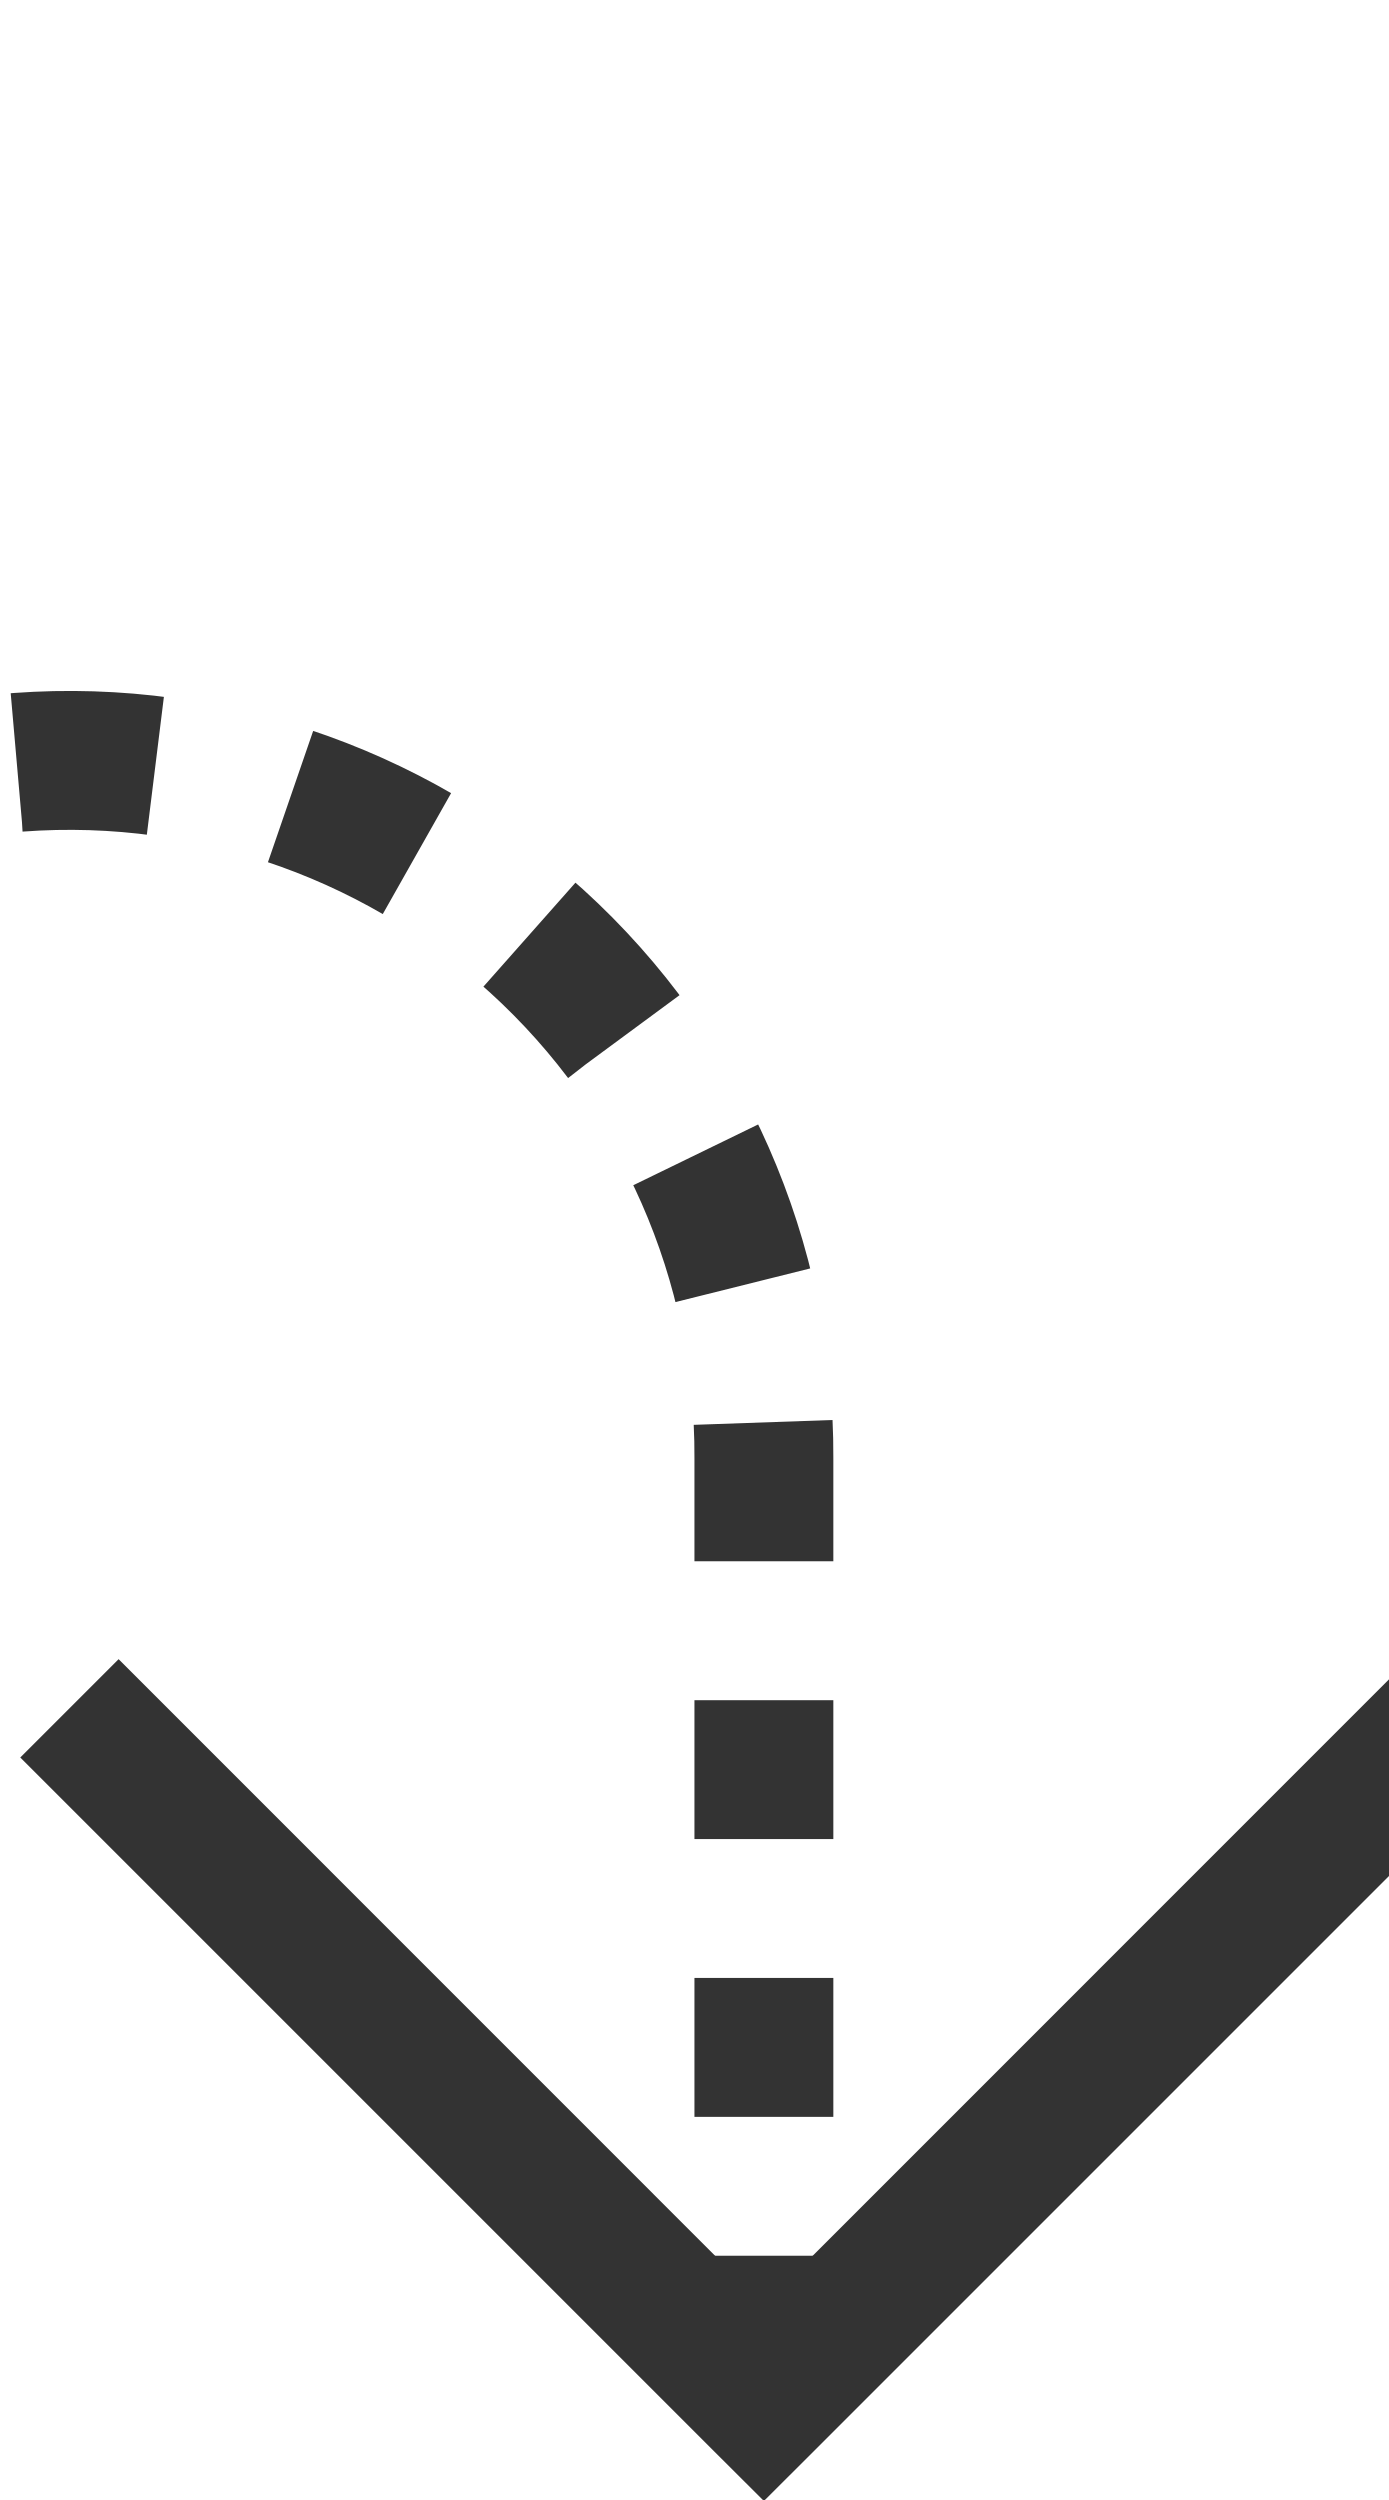
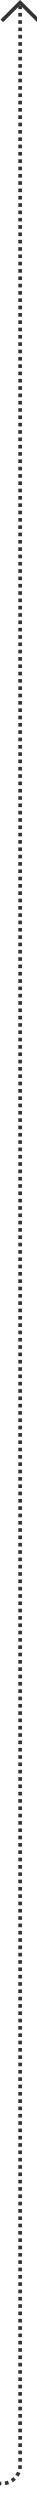
- <svg xmlns="http://www.w3.org/2000/svg" version="1.1" width="10px" height="18px" preserveAspectRatio="xMidYMin meet" viewBox="2100 55  8 18">
-   <path d="M 886.5 246  L 886.5 65  A 5 5 0 0 1 891.5 60.5 L 2099 60.5  A 5 5 0 0 1 2104.5 65.5 L 2104.5 72  " stroke-width="1" stroke-dasharray="1,1" stroke="#333333" fill="none" />
-   <path d="M 2109.146 66.946  L 2104.5 71.593  L 2099.854 66.946  L 2099.146 67.654  L 2104.146 72.654  L 2104.5 73.007  L 2104.854 72.654  L 2109.854 67.654  L 2109.146 66.946  Z " fill-rule="nonzero" fill="#333333" stroke="none" />
+ <svg xmlns="http://www.w3.org/2000/svg" version="1.1" width="10px" height="683px" preserveAspectRatio="xMidYMin meet" viewBox="1003 1169  8 683">
+   <path d="M 886.5 1849.5  A 2 2 0 0 1 888.5 1847.5 L 1002 1847.5  A 5 5 0 0 0 1007.5 1842.5 L 1007.5 1170  " stroke-width="1" stroke-dasharray="1,1" stroke="#333333" fill="none" />
+   <path d="M 1002.854 1175.054  L 1007.5 1170.407  L 1012.146 1175.054  L 1012.854 1174.346  L 1007.854 1169.346  L 1007.5 1168.993  L 1007.146 1169.346  L 1002.146 1174.346  L 1002.854 1175.054  Z " fill-rule="nonzero" fill="#333333" stroke="none" />
</svg>
